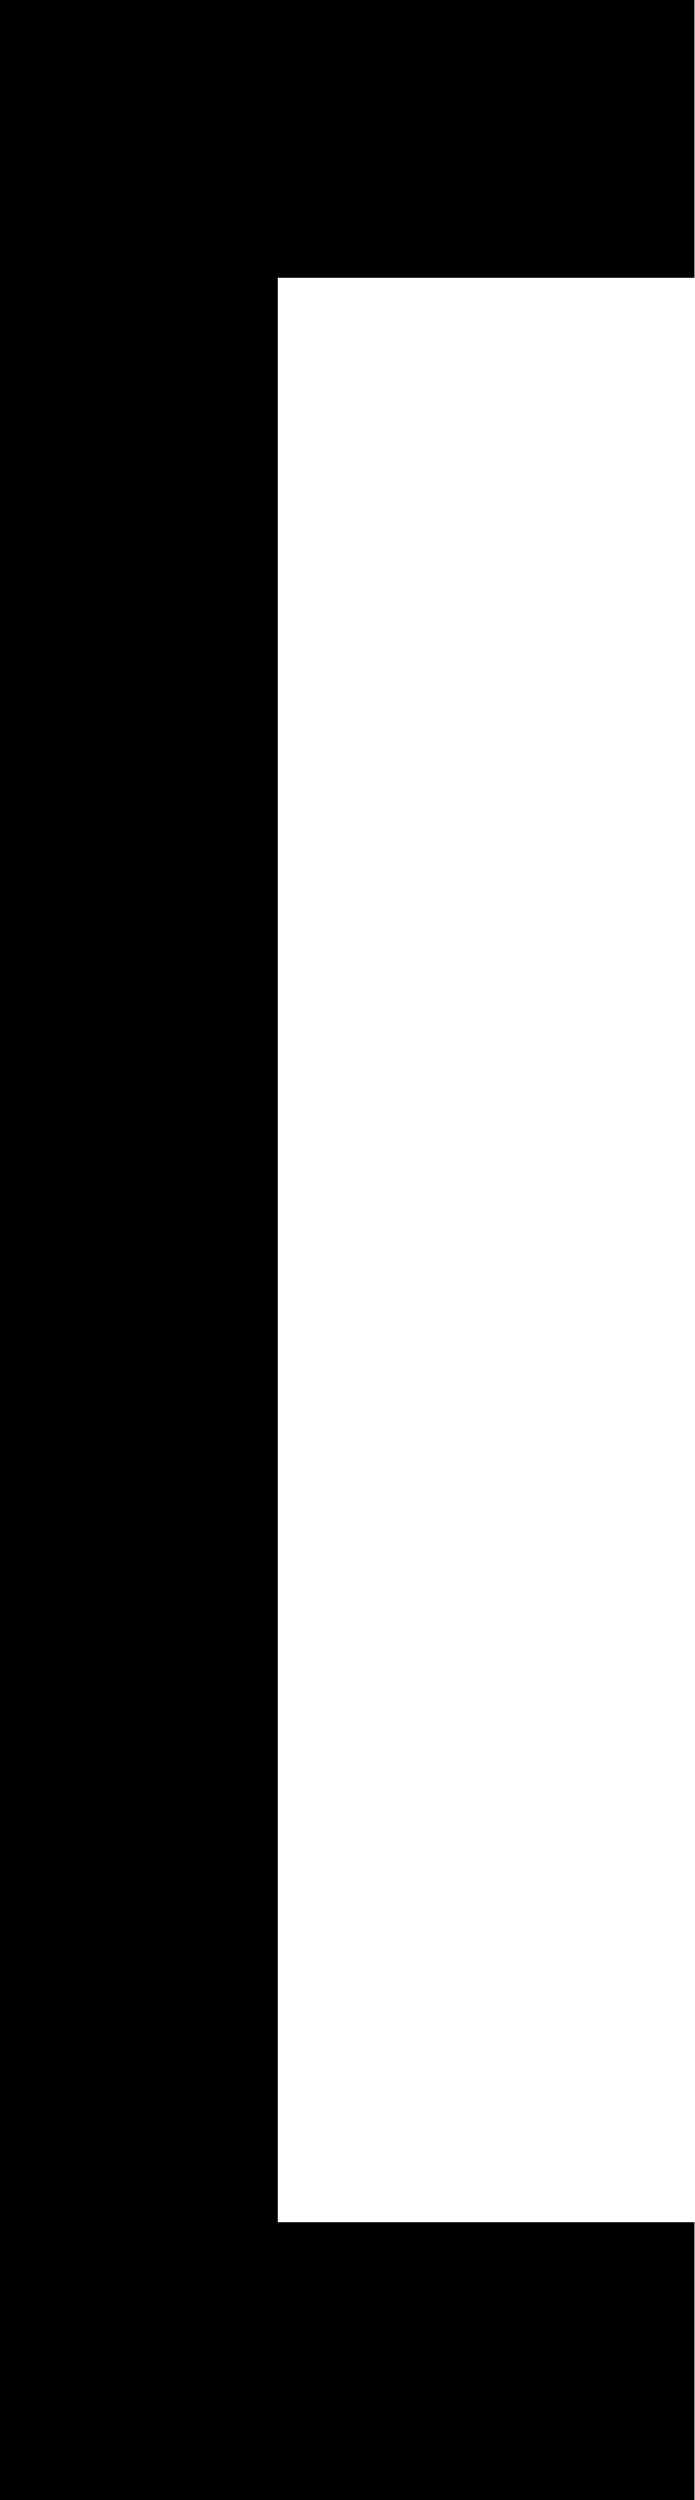
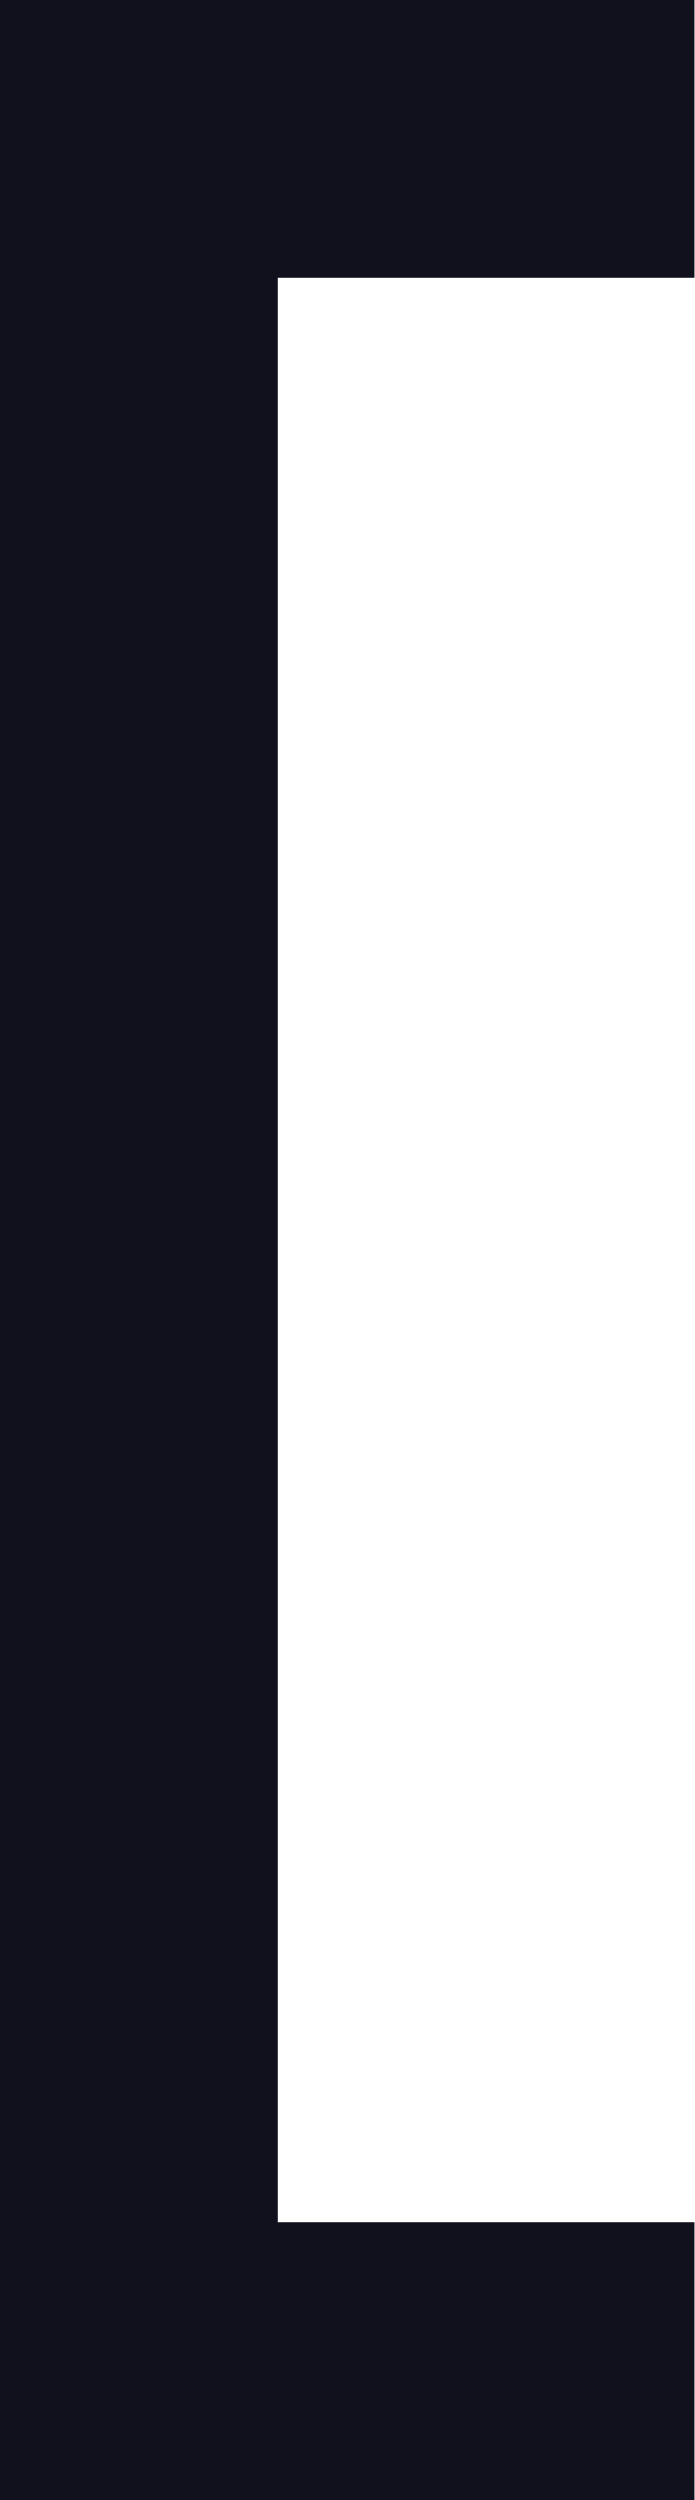
<svg xmlns="http://www.w3.org/2000/svg" version="1.2" viewBox="0 0 5 18" width="5" height="18">
  <style>
		.s0 { fill: none } 
- 		.s1 { fill: #000 } 
+ 		.s1 { fill: #11101d } 
	</style>
  <g id="Layer">
    <path id="Layer" fill-rule="evenodd" class="s0" d="m-4-3h24v24h-24z" />
    <path id="Layer" class="s1" d="m5 0v2h-3v14h3v2h-5v-18zm6 0h5v18h-5v-2h3v-14h-3z" />
  </g>
</svg>
